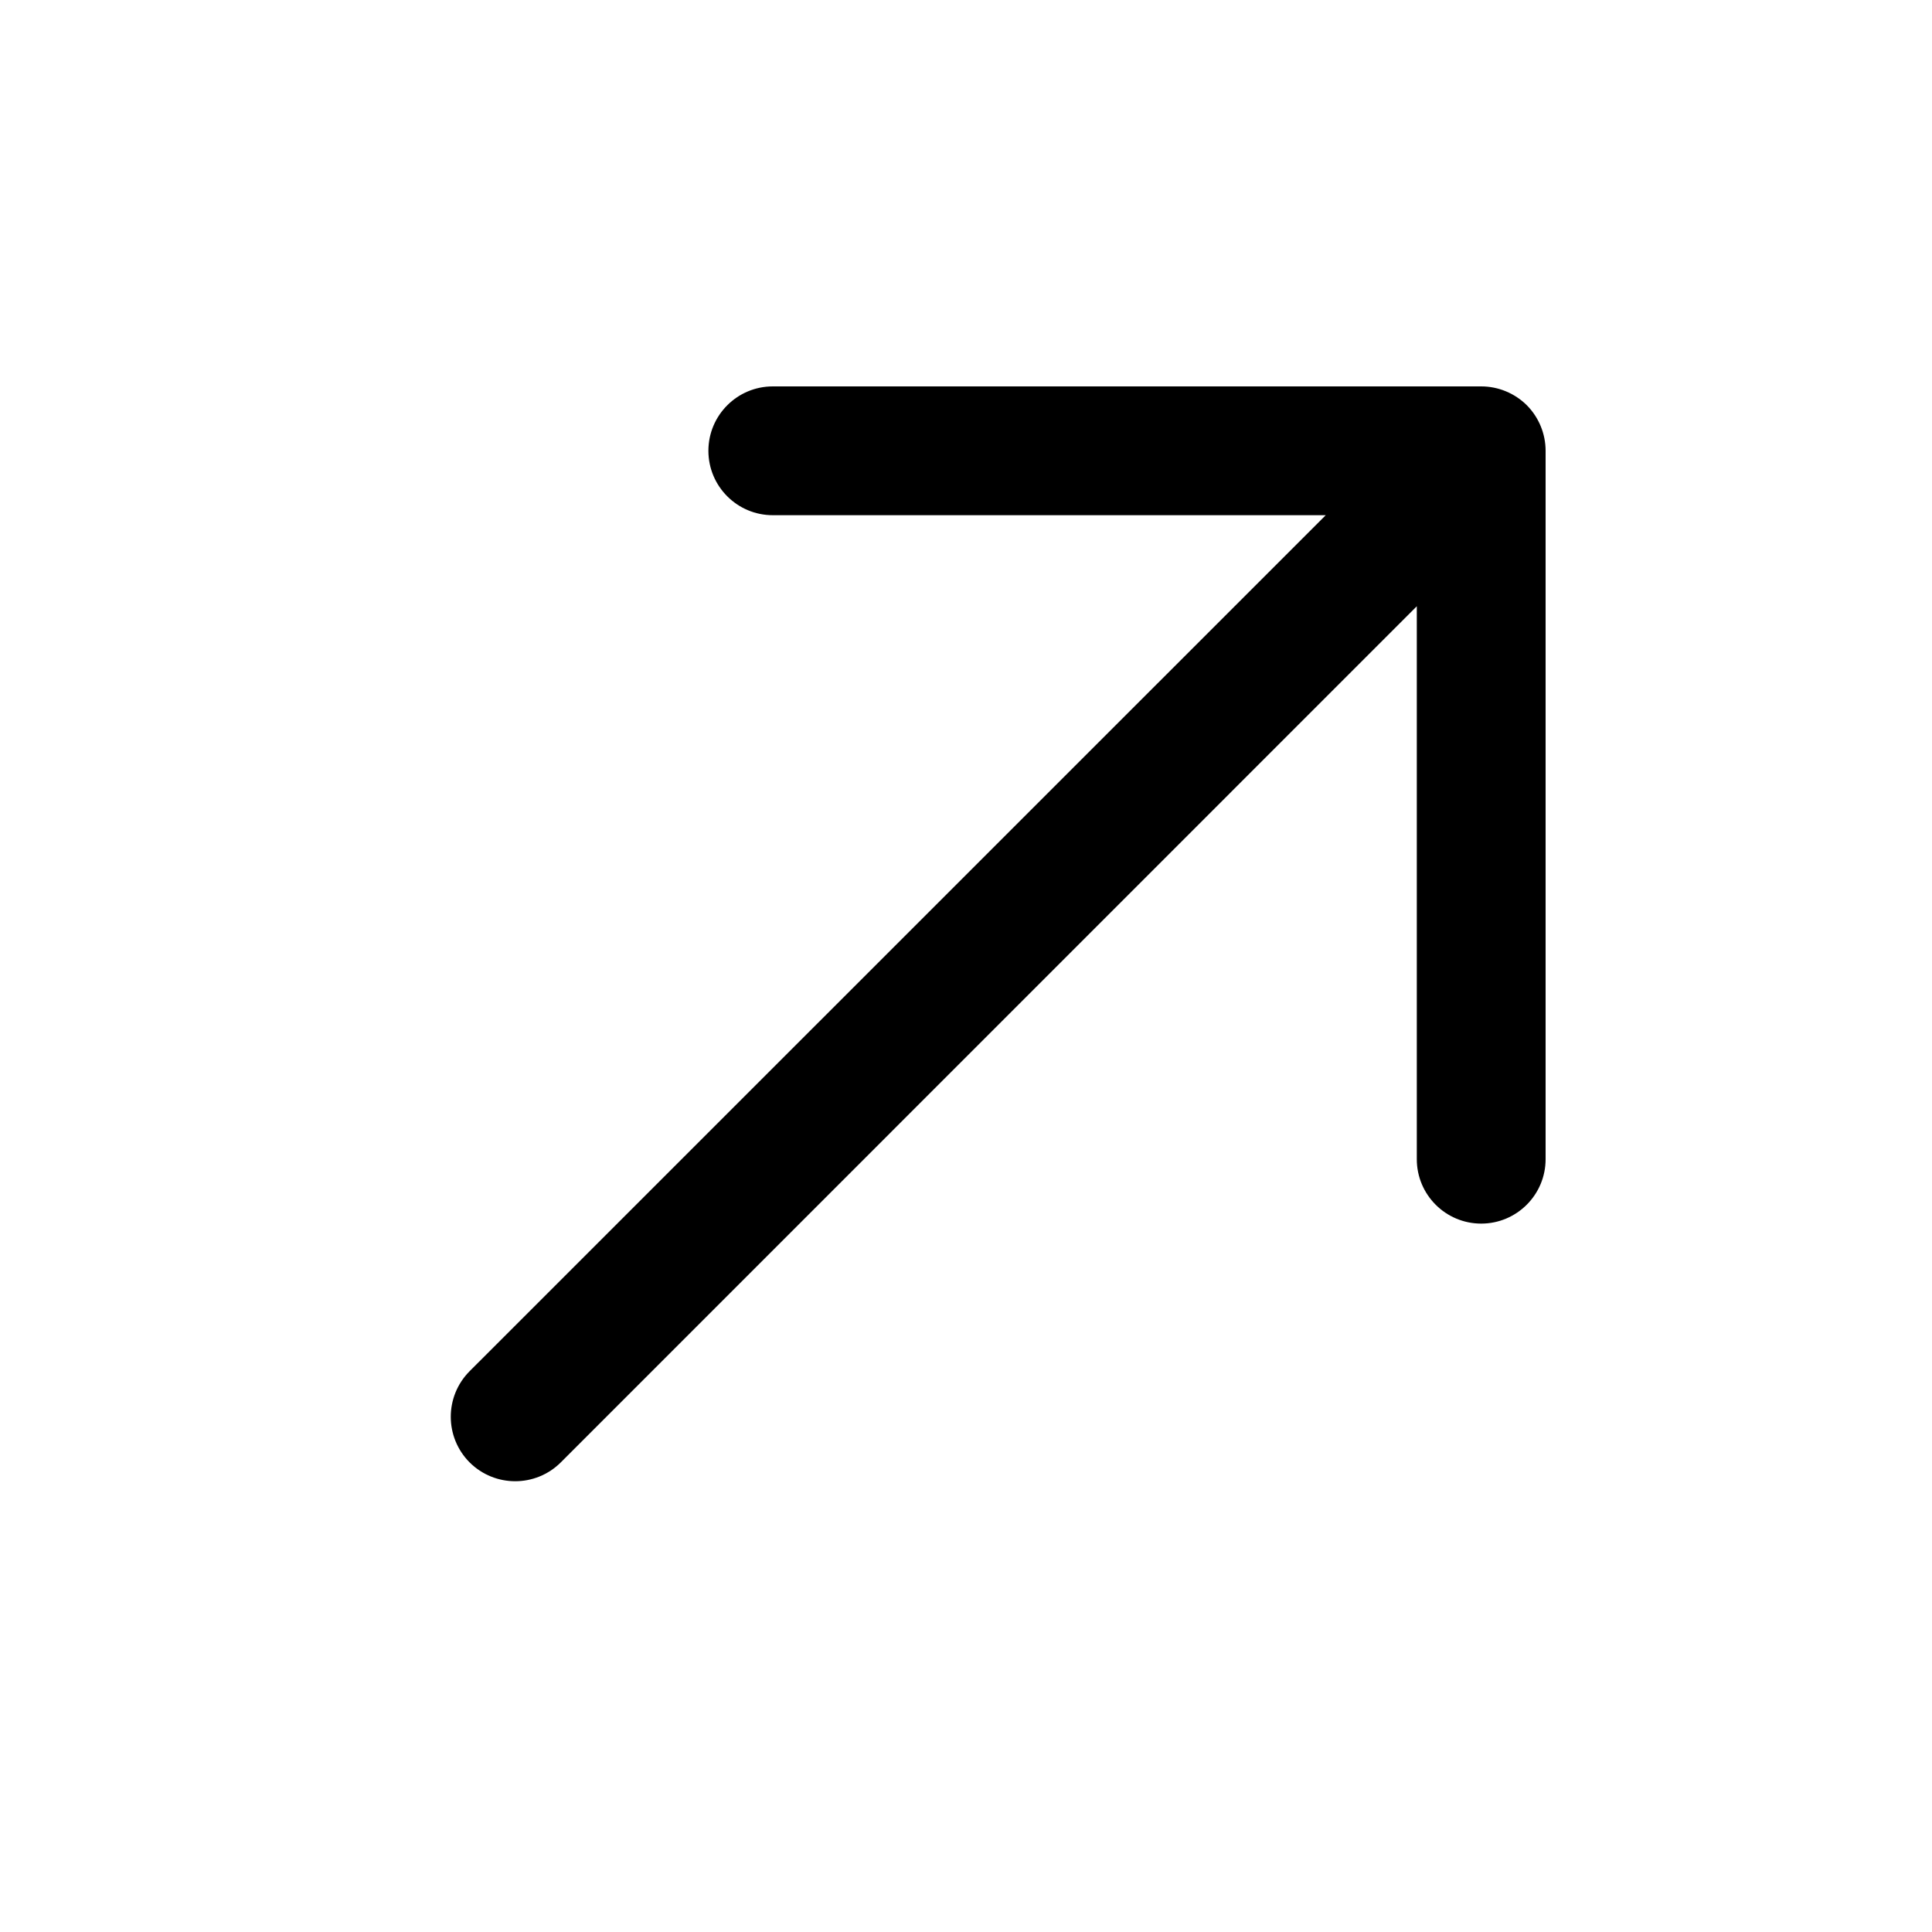
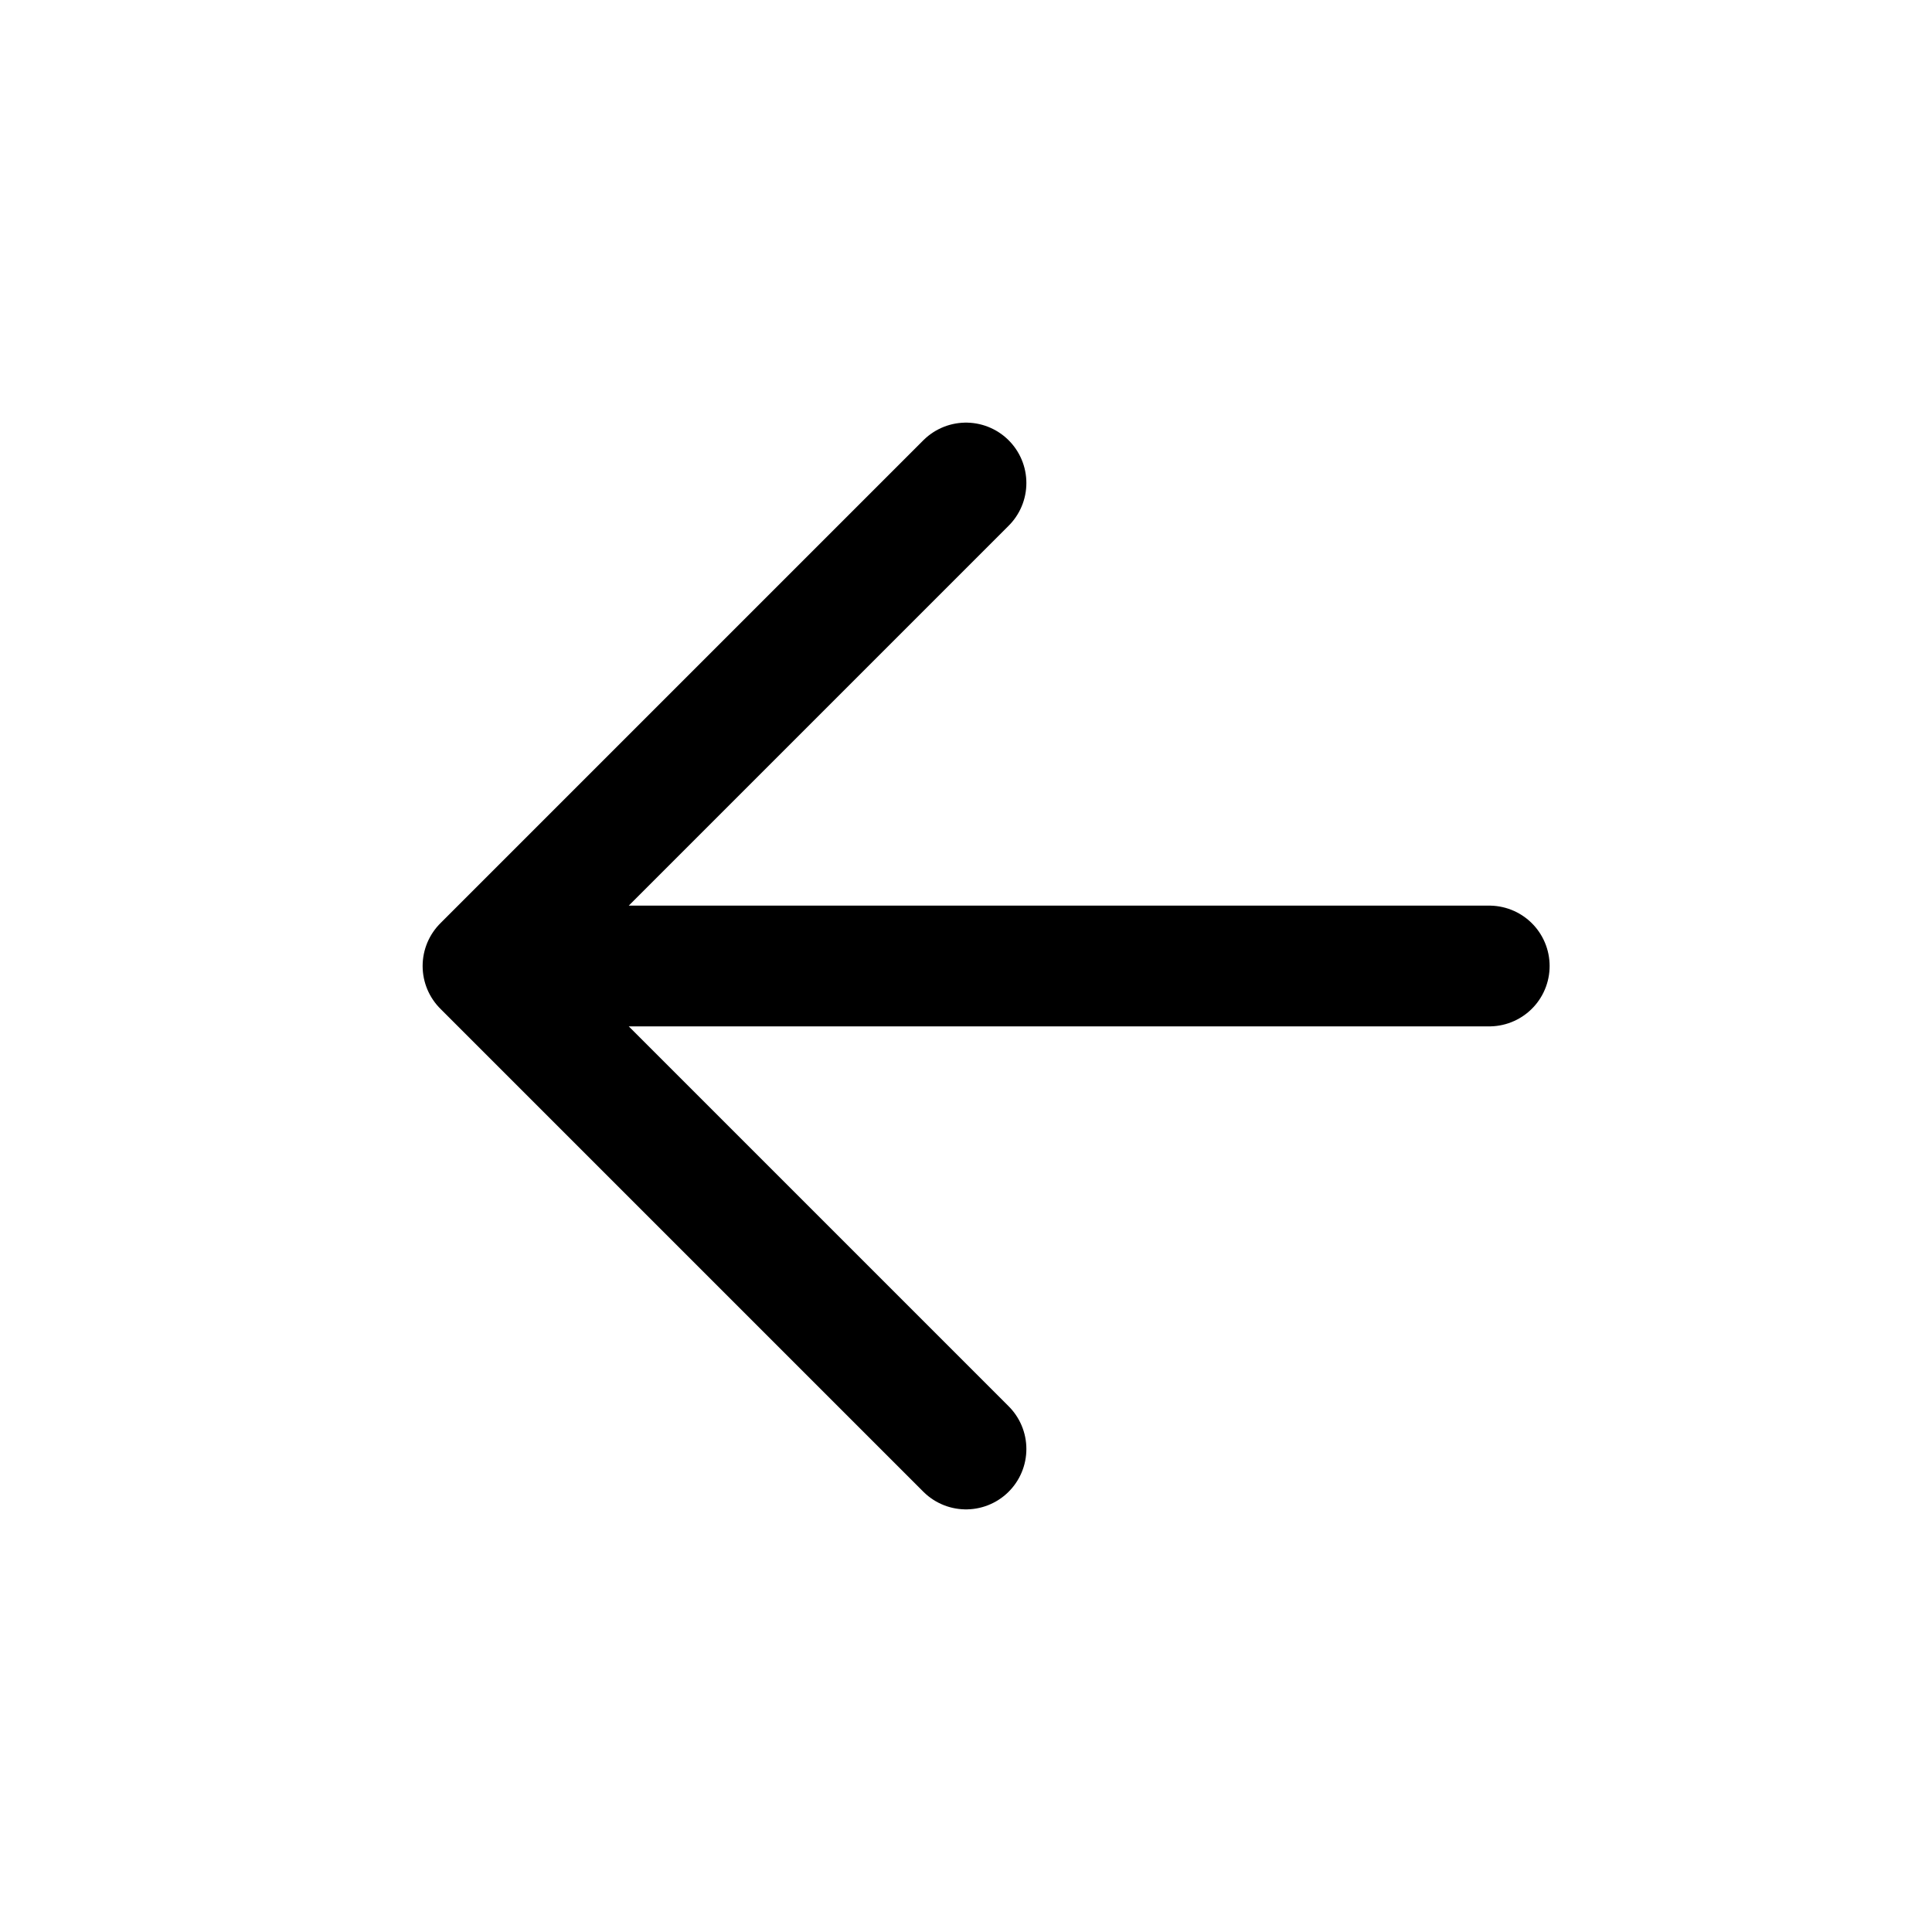
- <svg xmlns="http://www.w3.org/2000/svg" width="15" height="15" viewBox="0 0 15 15" fill="none">
-   <path d="M3.646 11.354C3.451 11.158 3.451 10.842 3.646 10.646L10.293 4L6 4C5.724 4 5.5 3.776 5.5 3.5C5.5 3.224 5.724 3 6 3L11.5 3C11.633 3 11.76 3.053 11.854 3.146C11.947 3.24 12 3.367 12 3.5L12 9C12 9.276 11.776 9.5 11.5 9.5C11.224 9.5 11 9.276 11 9V4.707L4.354 11.354C4.158 11.549 3.842 11.549 3.646 11.354Z" fill="currentColor" fillRule="evenodd" clipRule="evenodd" />
+ <svg xmlns="http://www.w3.org/2000/svg" width="24" height="24" stroke-width="1.5" viewBox="0 0 24 24" fill="none">
+   <path d="M18.5 12H6m0 0l6-6m-6 6l6 6" stroke="currentColor" stroke-width="1.5" stroke-linecap="round" stroke-linejoin="round" />
</svg>
